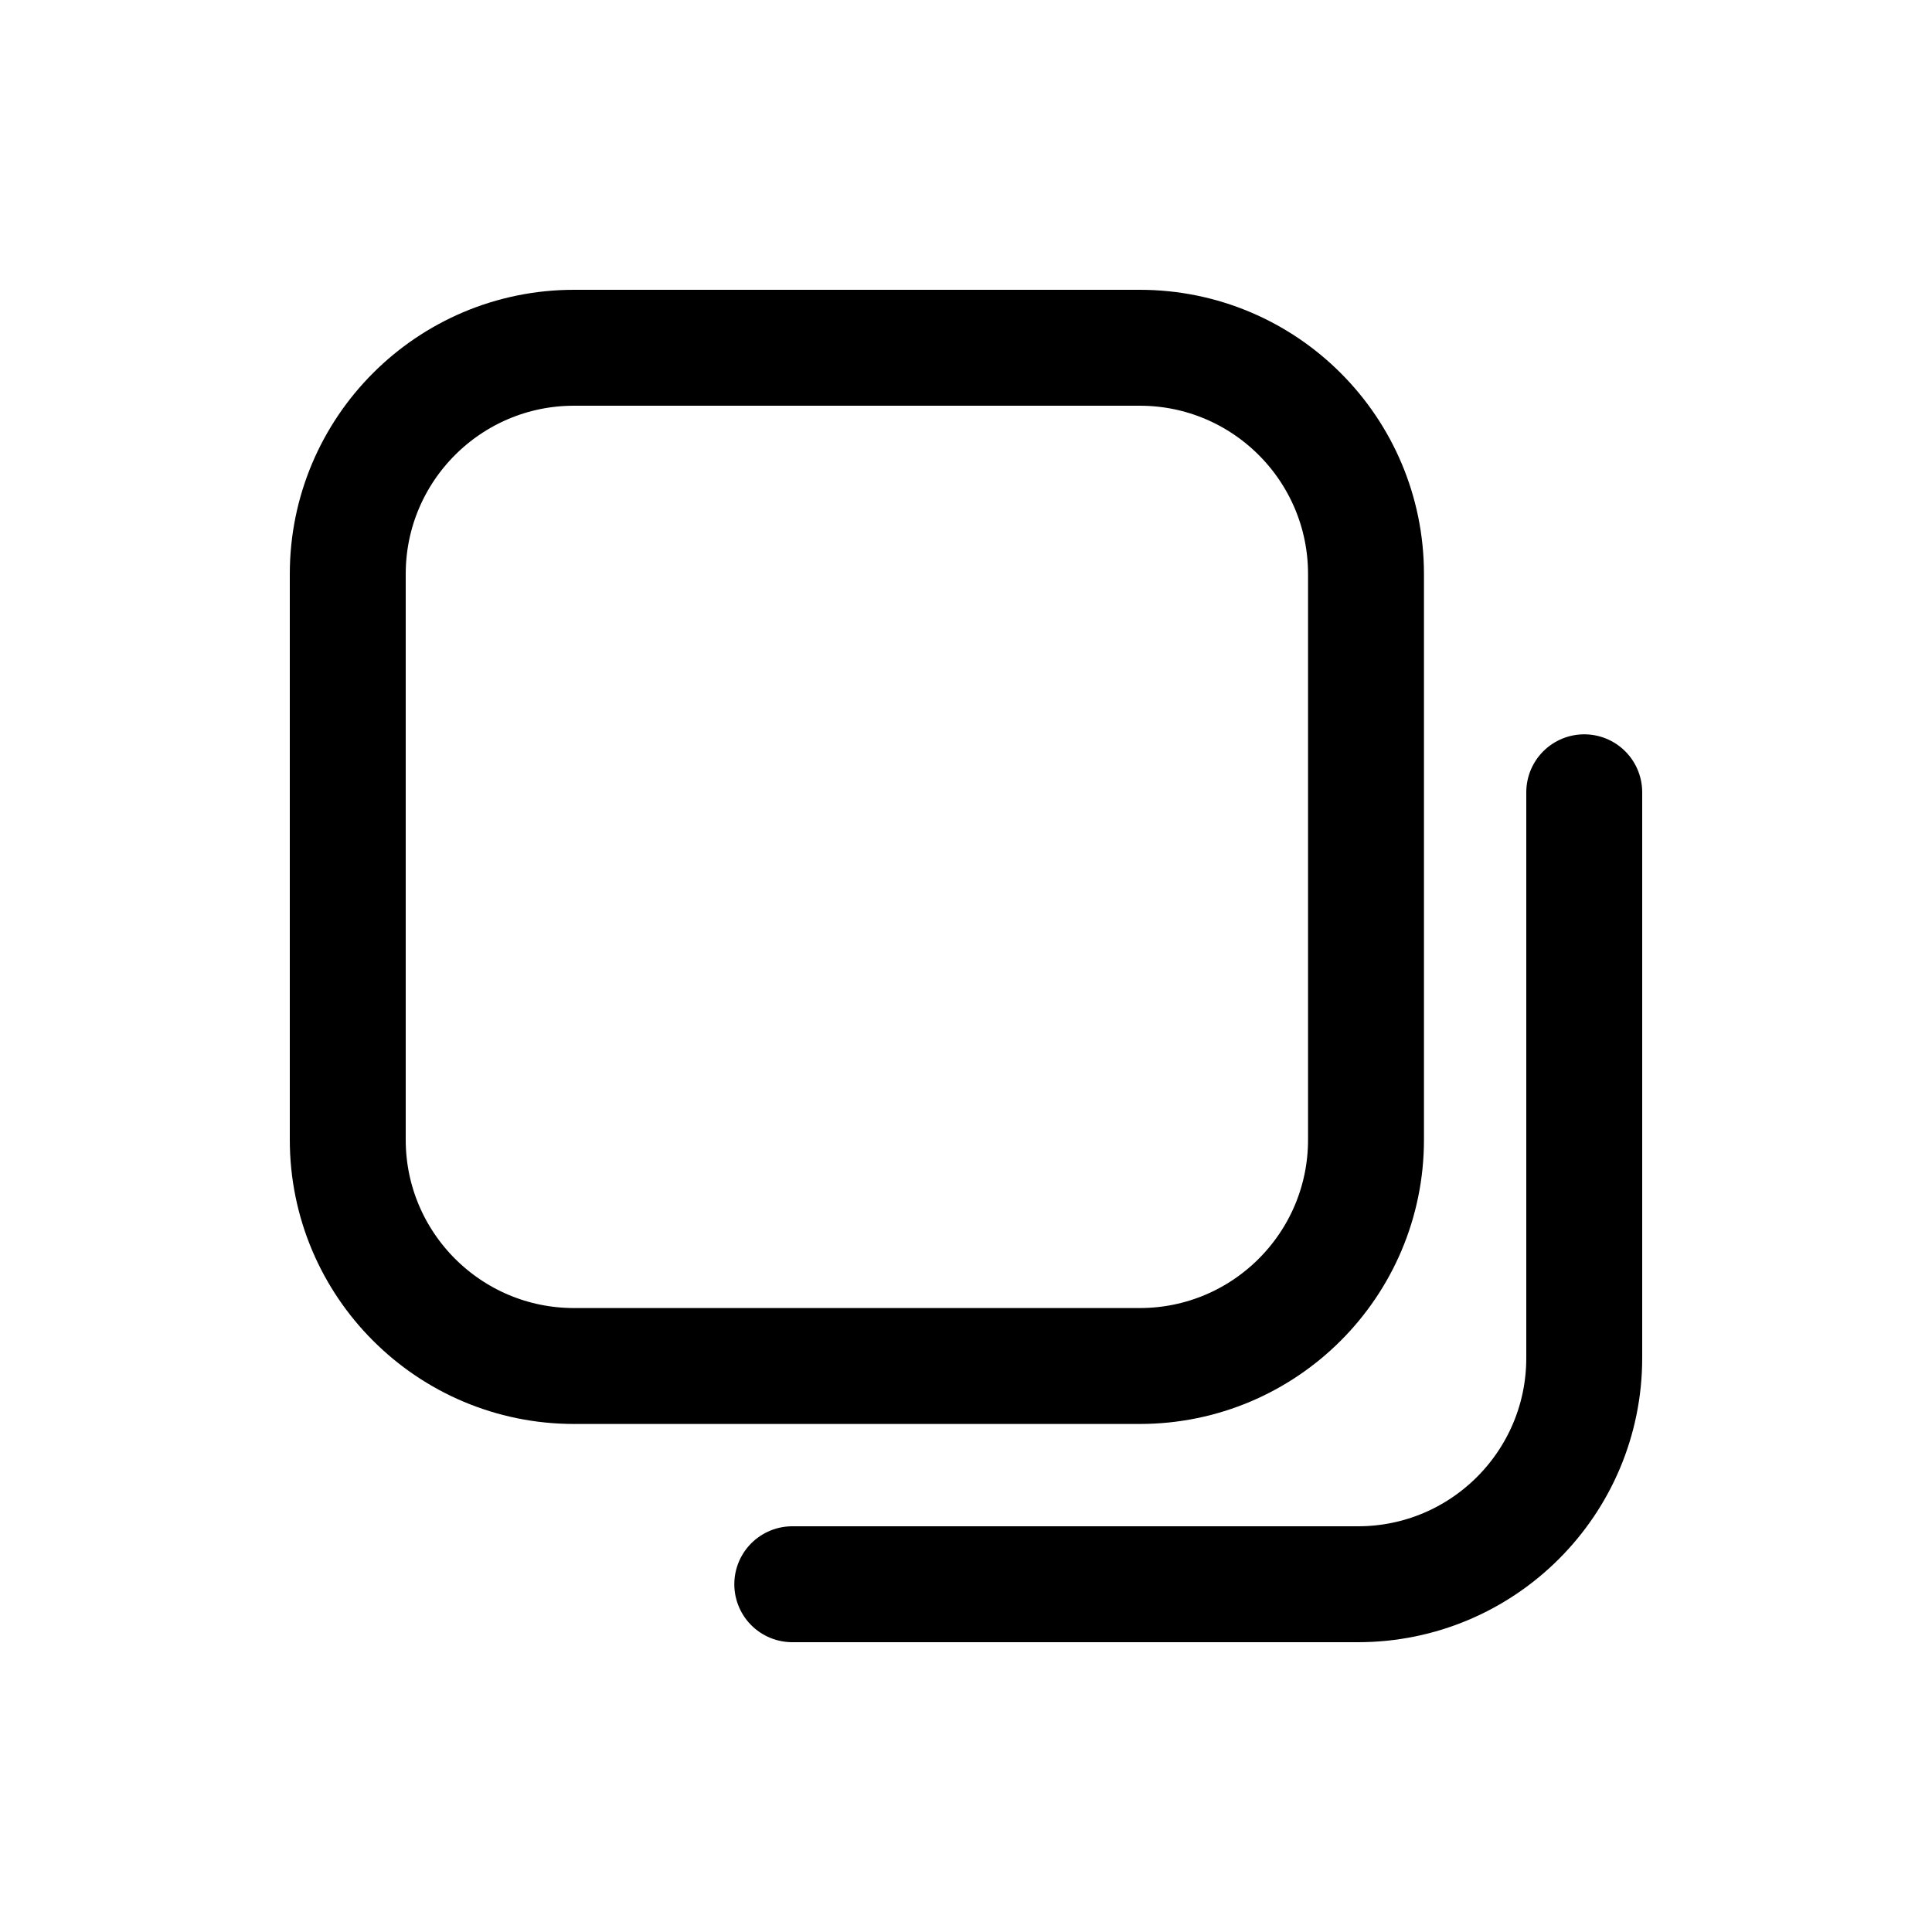
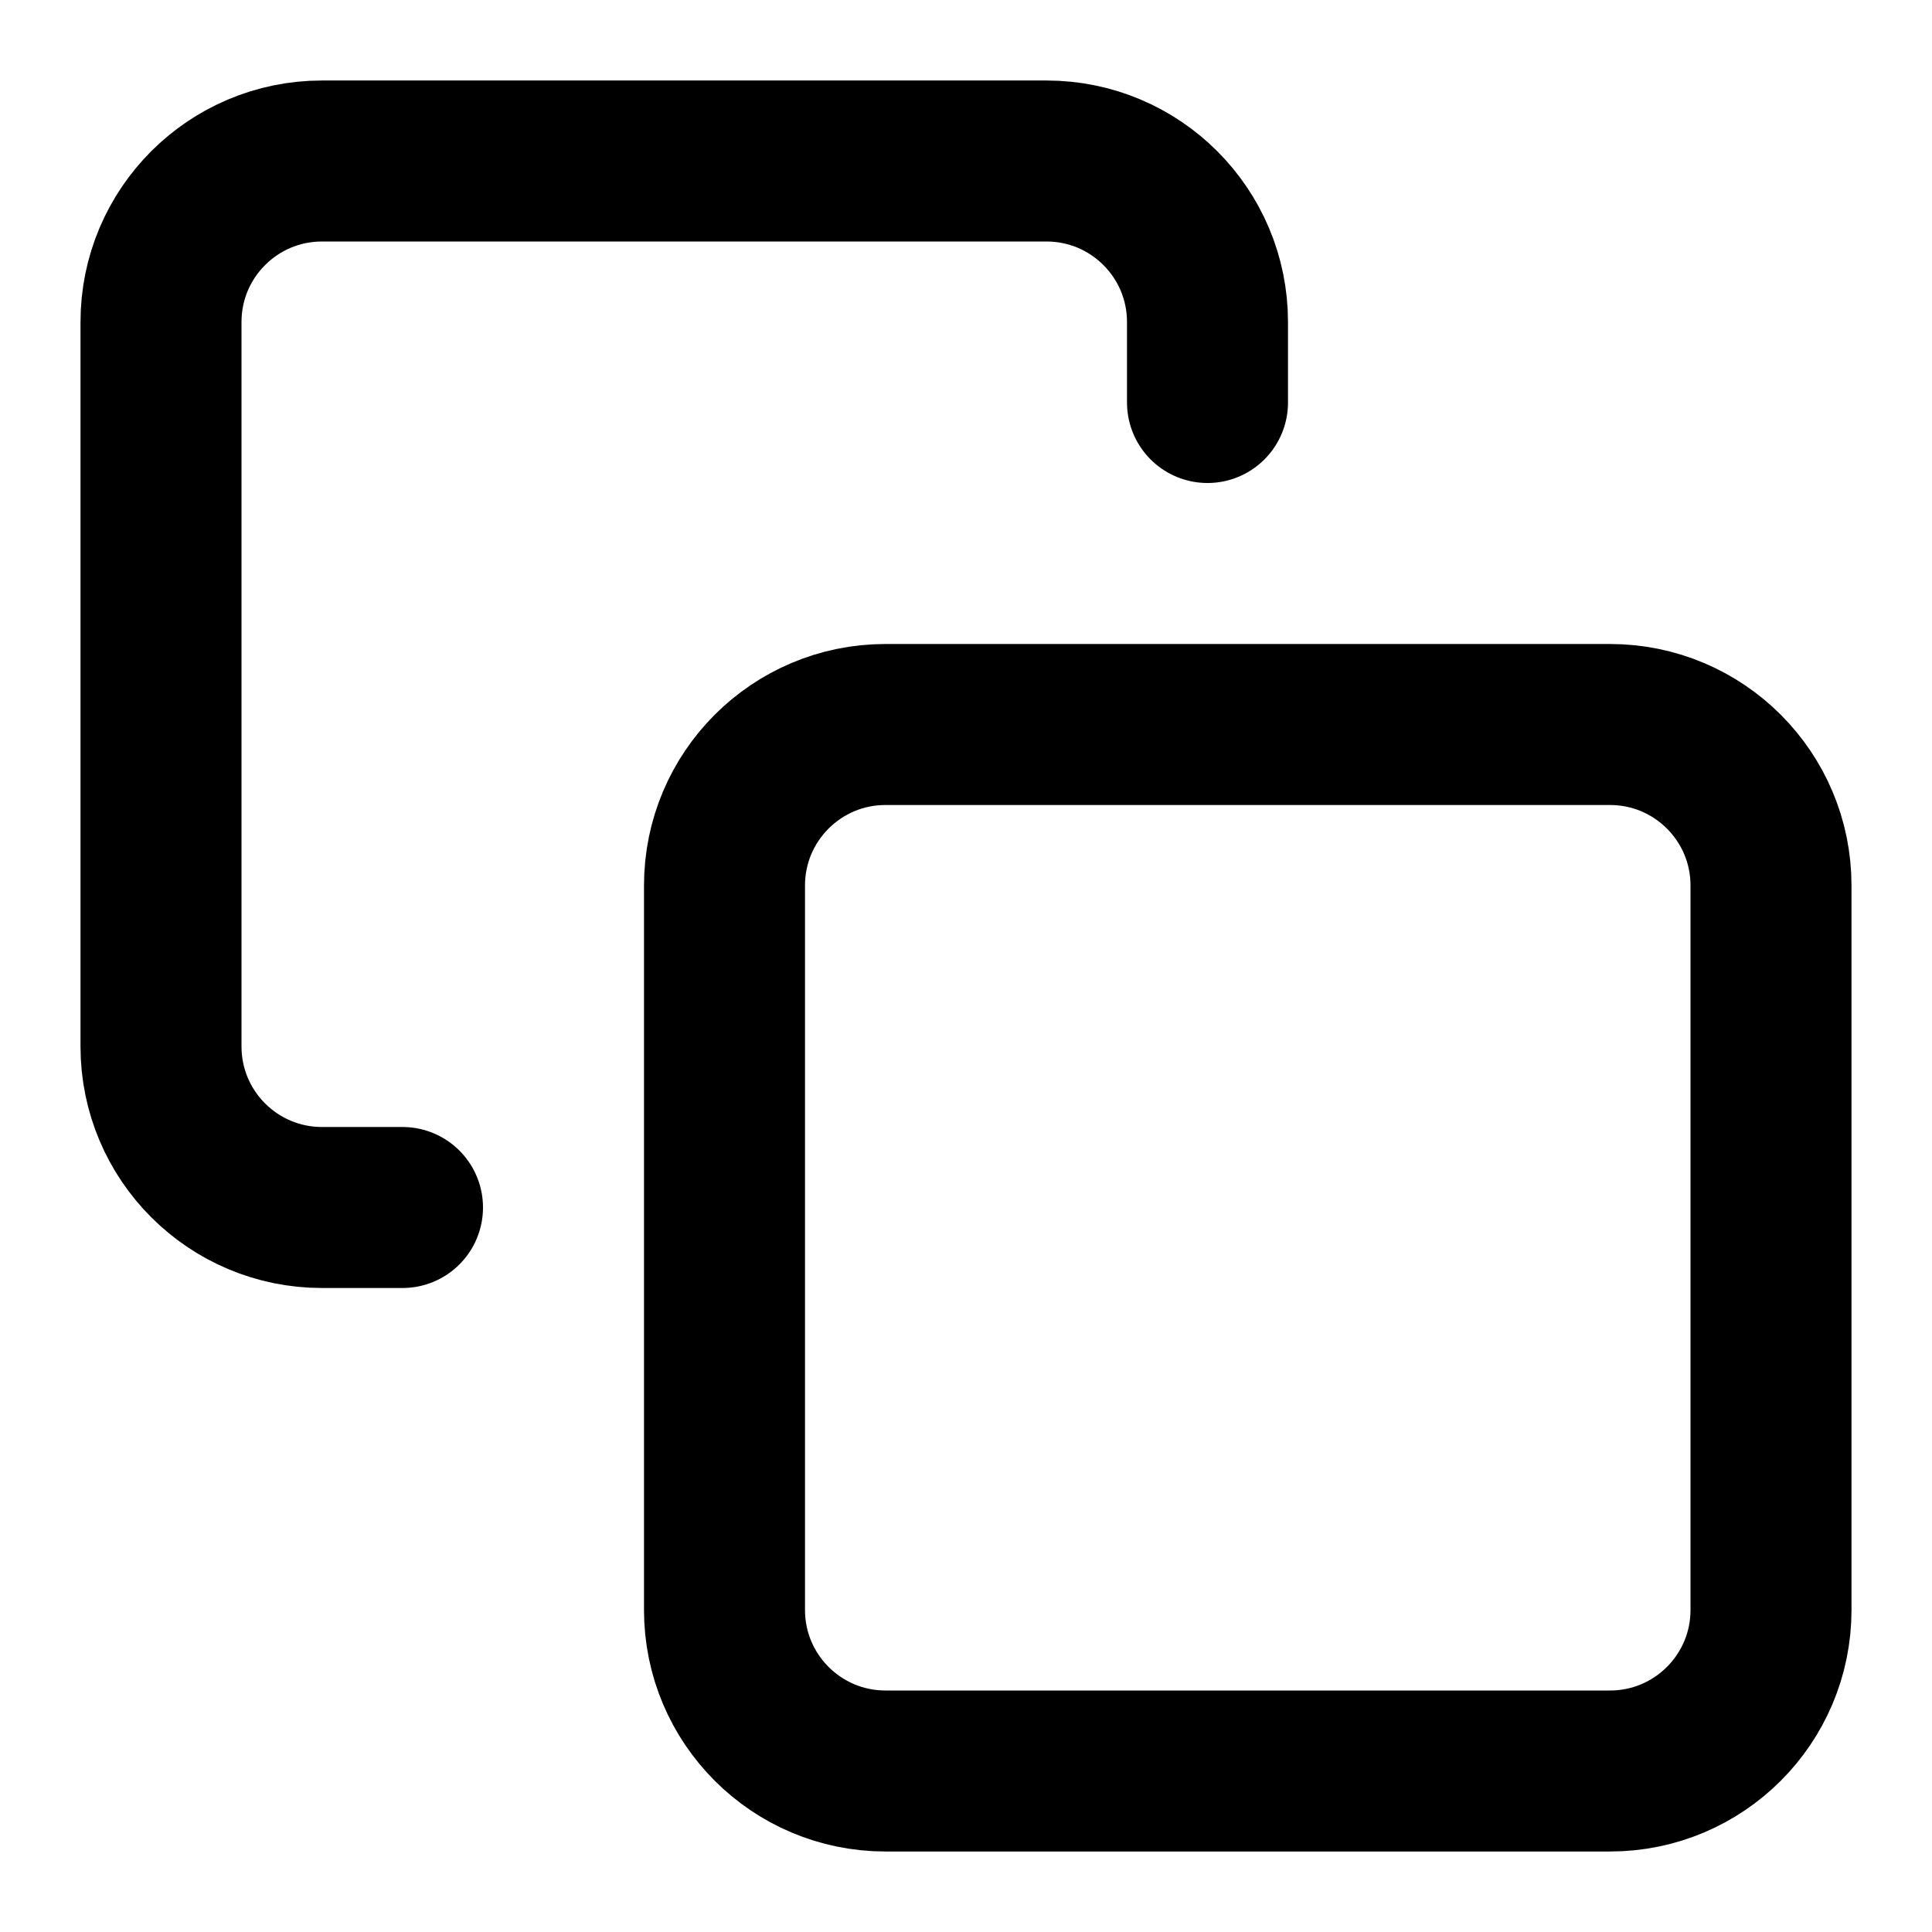
- <svg xmlns="http://www.w3.org/2000/svg" width="800px" height="800px" viewBox="0 -0.5 25 25" fill="none">
-   <path fill-rule="evenodd" clip-rule="evenodd" d="M17.676 14.248C17.676 15.865 16.365 17.176 14.748 17.176H7.428C5.811 17.176 4.5 15.865 4.5 14.248V6.928C4.5 5.311 5.811 4 7.428 4H14.748C16.365 4 17.676 5.311 17.676 6.928V14.248Z" stroke="#000000" stroke-width="1.5" stroke-linecap="round" stroke-linejoin="round" />
-   <path d="M10.252 20H17.572C19.189 20 20.5 18.689 20.5 17.072V9.752" stroke="#000000" stroke-width="1.5" stroke-linecap="round" stroke-linejoin="round" />
+ <svg xmlns="http://www.w3.org/2000/svg" width="24" height="24" viewBox="0 0 24 24" fill="none" stroke="#000000" stroke-width="2" stroke-linecap="round" stroke-linejoin="round">
+   <rect x="9" y="9" width="13" height="13" rx="2" ry="2" />
+   <path d="M5 15H4a2 2 0 01-2-2V4a2 2 0 012-2h9a2 2 0 012 2v1" />
</svg>
